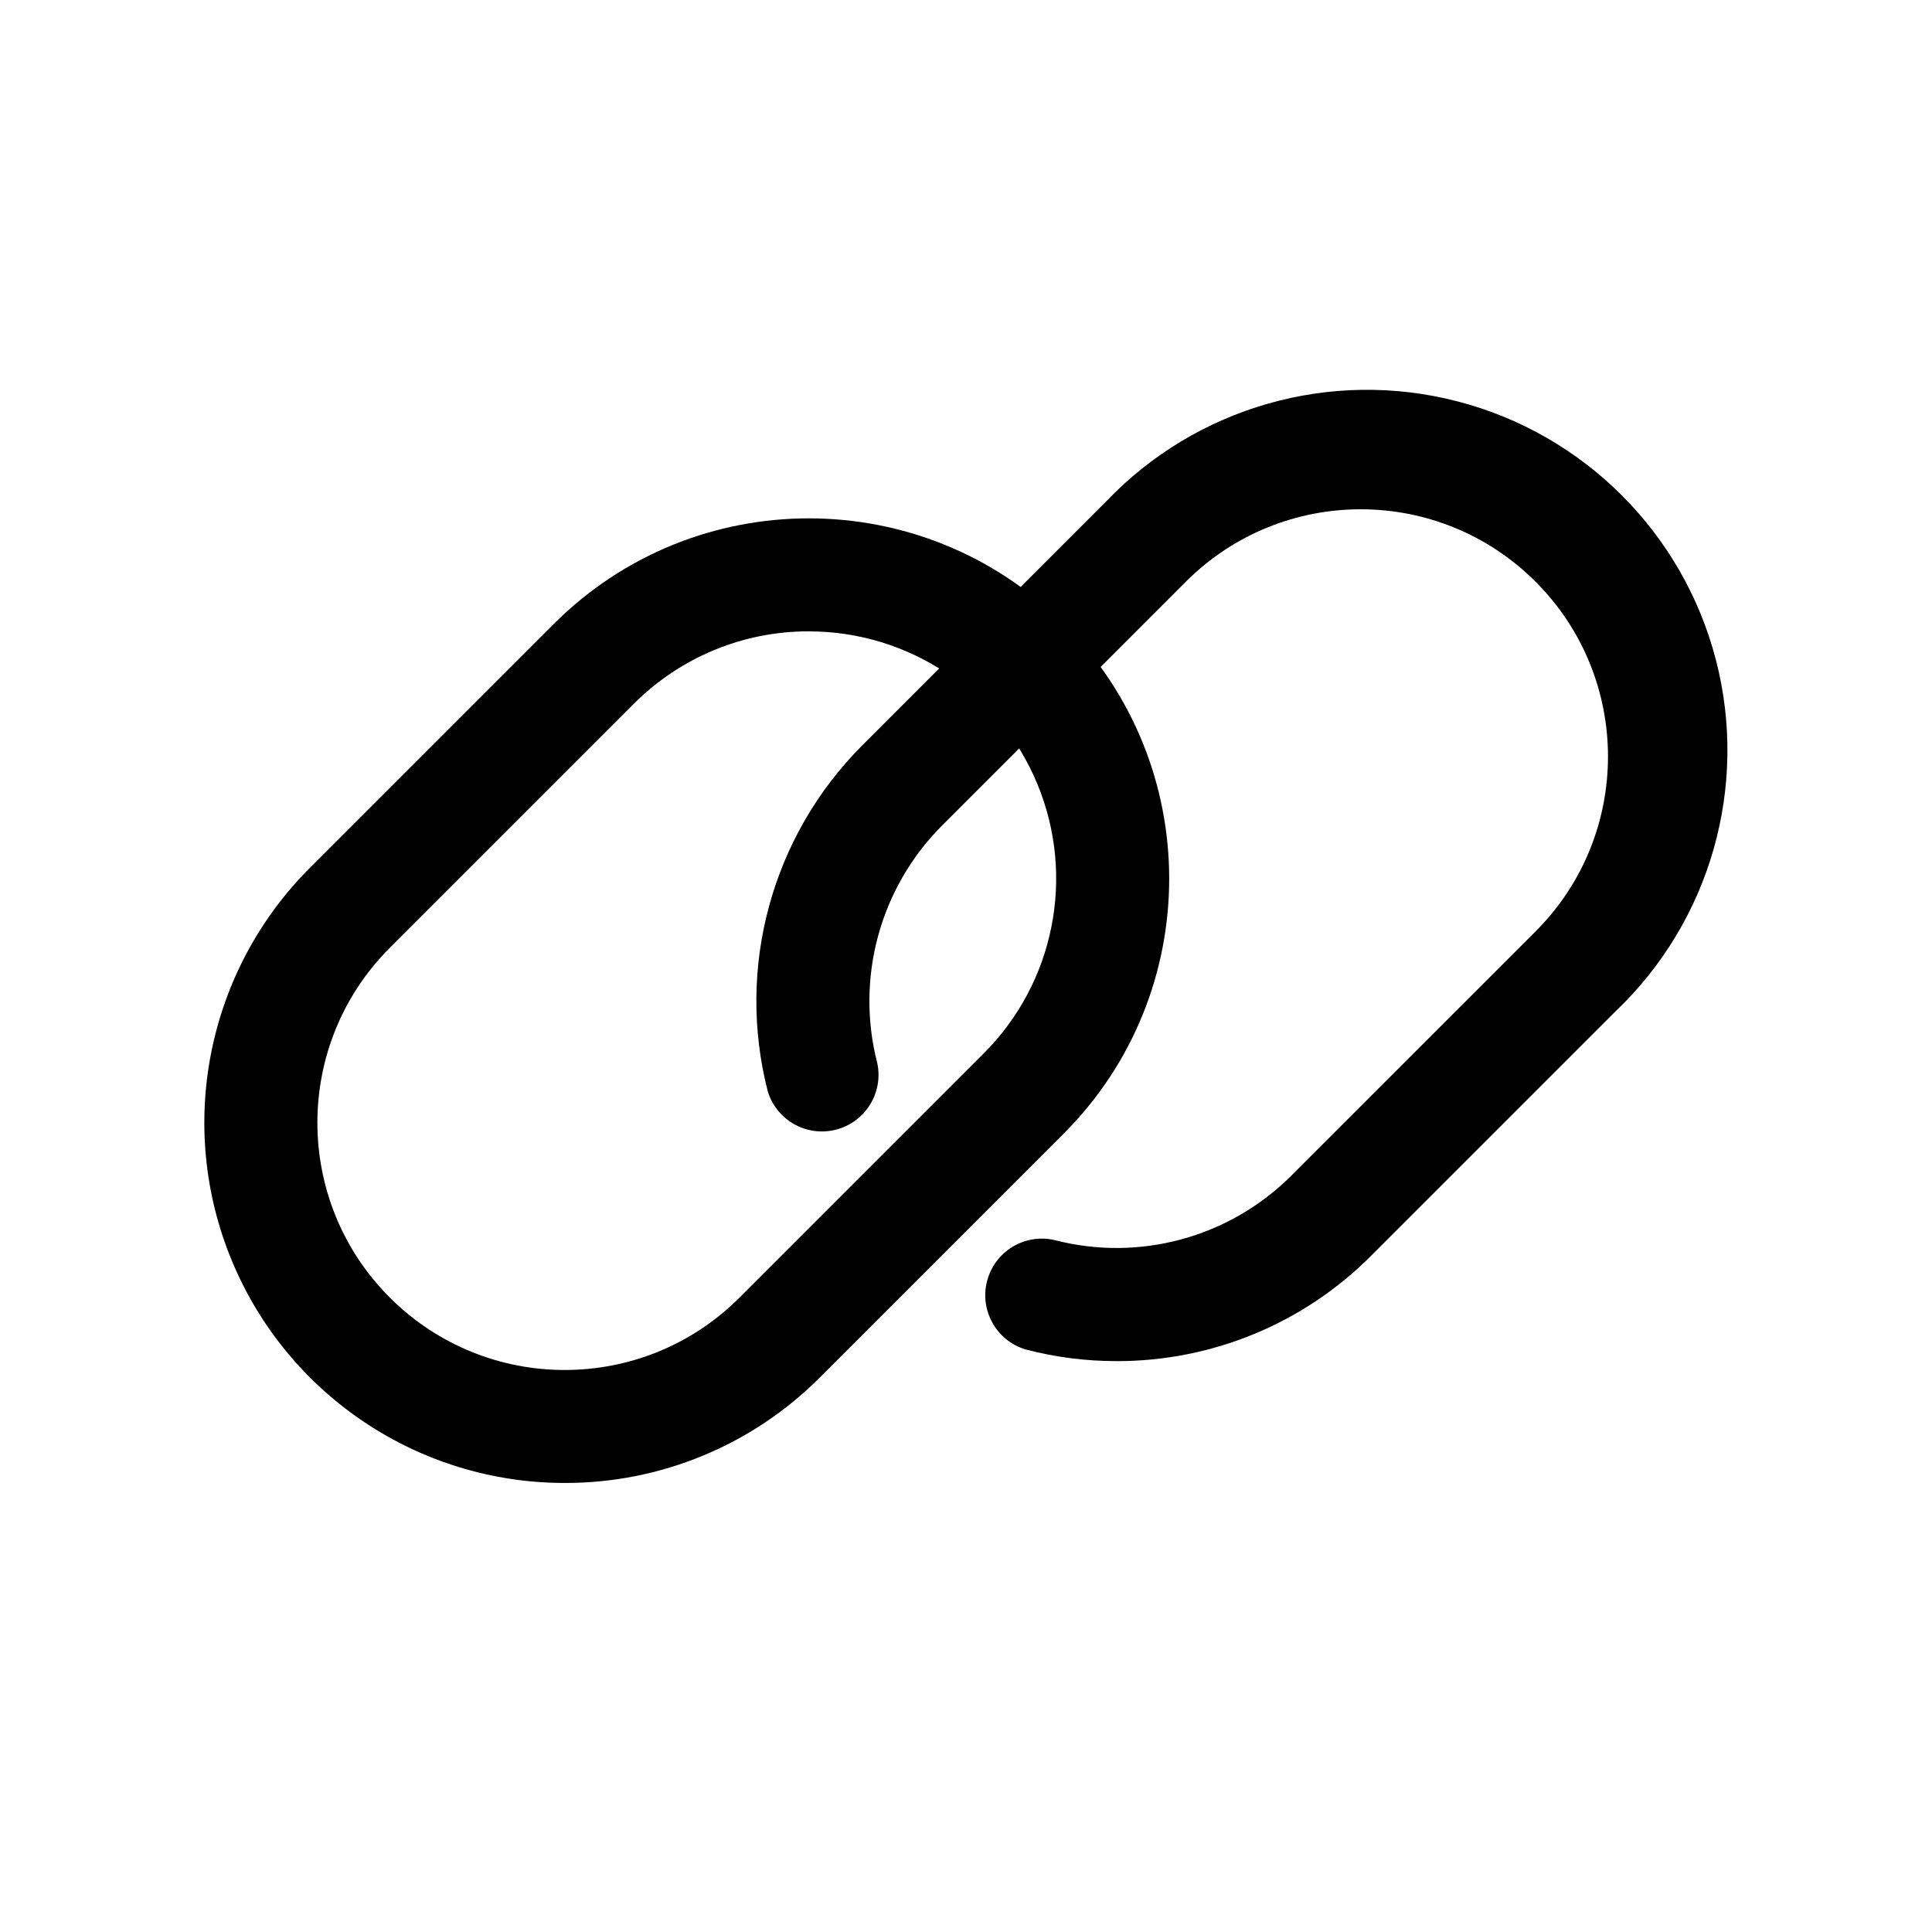
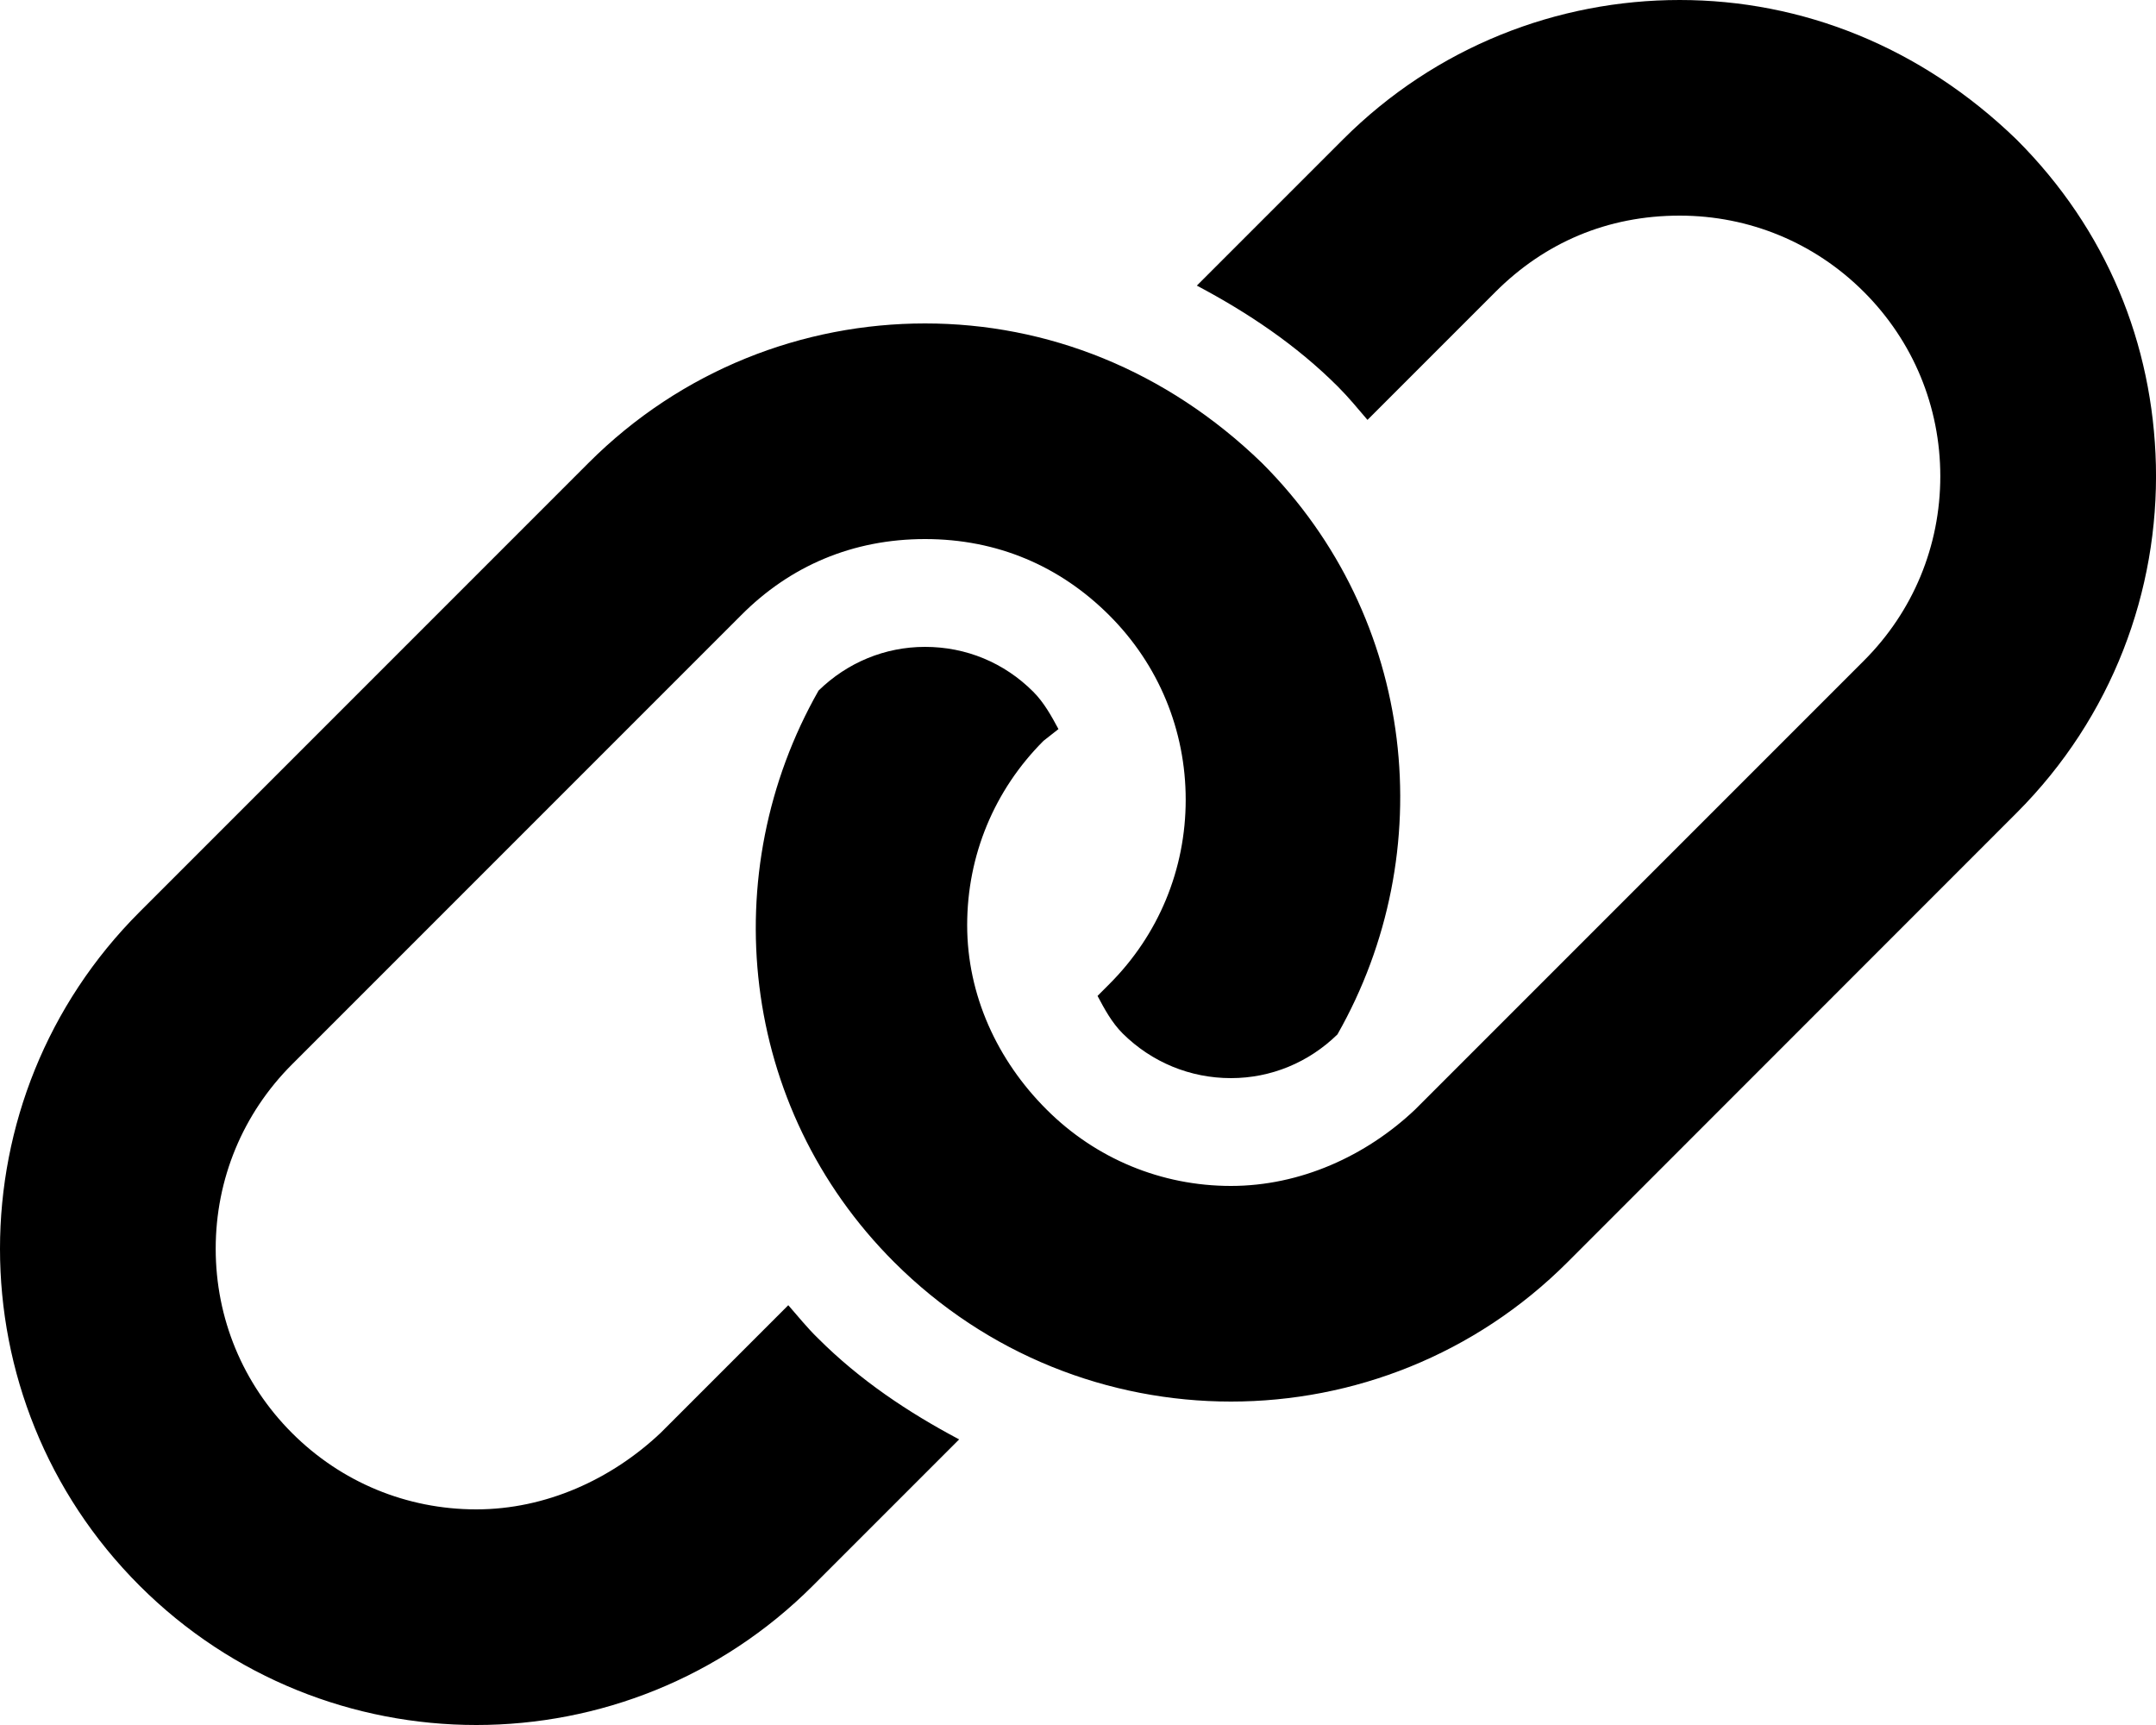
- <svg xmlns="http://www.w3.org/2000/svg" viewBox="0 0 512 512">
-   <g data-name="1" id="_1">
-     <path d="M149.67,393A95.49,95.49,0,0,1,82.11,230l64.7-64.7a95.65,95.65,0,0,1,135.1,0h0a95.65,95.65,0,0,1,0,135.11l-64.69,64.69A95.23,95.23,0,0,1,149.67,393Zm64.69-225.69A65.29,65.29,0,0,0,168,186.49l-64.7,64.7A65.53,65.53,0,0,0,196,343.86l64.7-64.7a65.51,65.51,0,0,0-46.34-111.84Z" />
-     <path d="M295.9,360.71a95,95,0,0,1-24.13-3.1,15,15,0,0,1,7.6-29,65.52,65.52,0,0,0,62.87-17.08l64.7-64.69a65.53,65.53,0,0,0-92.68-92.68l-64.69,64.7a65.84,65.84,0,0,0-17.08,62.89,15,15,0,0,1-29,7.55,95.92,95.92,0,0,1,24.9-91.65l64.69-64.7A95.53,95.53,0,1,1,428.15,268l-64.69,64.69A94.92,94.92,0,0,1,295.9,360.71Z" />
-   </g>
+ <svg xmlns="http://www.w3.org/2000/svg" viewBox="0 0 640 512">
+   <path d="M598.6 41.41C570.1 13.8 534.8 0 498.6 0s-72.36 13.8-99.96 41.41l-43.36 43.36c15.11 8.012 29.47 17.58 41.91 30.02c3.146 3.146 5.898 6.518 8.742 9.838l37.96-37.96C458.5 72.05 477.1 64 498.6 64c20.67 0 40.1 8.047 54.71 22.66c14.61 14.61 22.66 34.04 22.66 54.71s-8.049 40.1-22.66 54.71l-133.3 133.3C405.5 343.1 386 352 365.4 352s-40.1-8.048-54.71-22.66C296 314.7 287.1 295.3 287.1 274.6s8.047-40.1 22.66-54.71L314.2 216.4C312.1 212.5 309.9 208.5 306.7 205.3C298.1 196.7 286.8 192 274.6 192c-11.93 0-23.1 4.664-31.61 12.97c-30.71 53.96-23.63 123.6 22.39 169.6C293 402.2 329.2 416 365.4 416c36.18 0 72.36-13.8 99.96-41.41L598.6 241.3c28.45-28.45 42.24-66.01 41.37-103.3C639.1 102.1 625.4 68.16 598.6 41.41zM234 387.4L196.1 425.3C181.5 439.1 162 448 141.4 448c-20.67 0-40.1-8.047-54.71-22.66c-14.61-14.61-22.66-34.04-22.66-54.71s8.049-40.1 22.66-54.71l133.3-133.3C234.5 168 253.1 160 274.6 160s40.1 8.048 54.71 22.66c14.62 14.61 22.66 34.04 22.66 54.71s-8.047 40.1-22.66 54.71L325.8 295.6c2.094 3.939 4.219 7.895 7.465 11.15C341.9 315.3 353.3 320 365.4 320c11.93 0 23.1-4.664 31.61-12.97c30.71-53.96 23.63-123.6-22.39-169.6C346.1 109.8 310.8 96 274.6 96C238.4 96 202.3 109.8 174.7 137.4L41.41 270.7c-27.6 27.6-41.41 63.78-41.41 99.96c-0 36.18 13.8 72.36 41.41 99.97C69.01 498.2 105.2 512 141.4 512c36.18 0 72.36-13.8 99.96-41.41l43.36-43.36c-15.11-8.012-29.47-17.58-41.91-30.02C239.6 394.1 236.9 390.7 234 387.4z" />
</svg>
